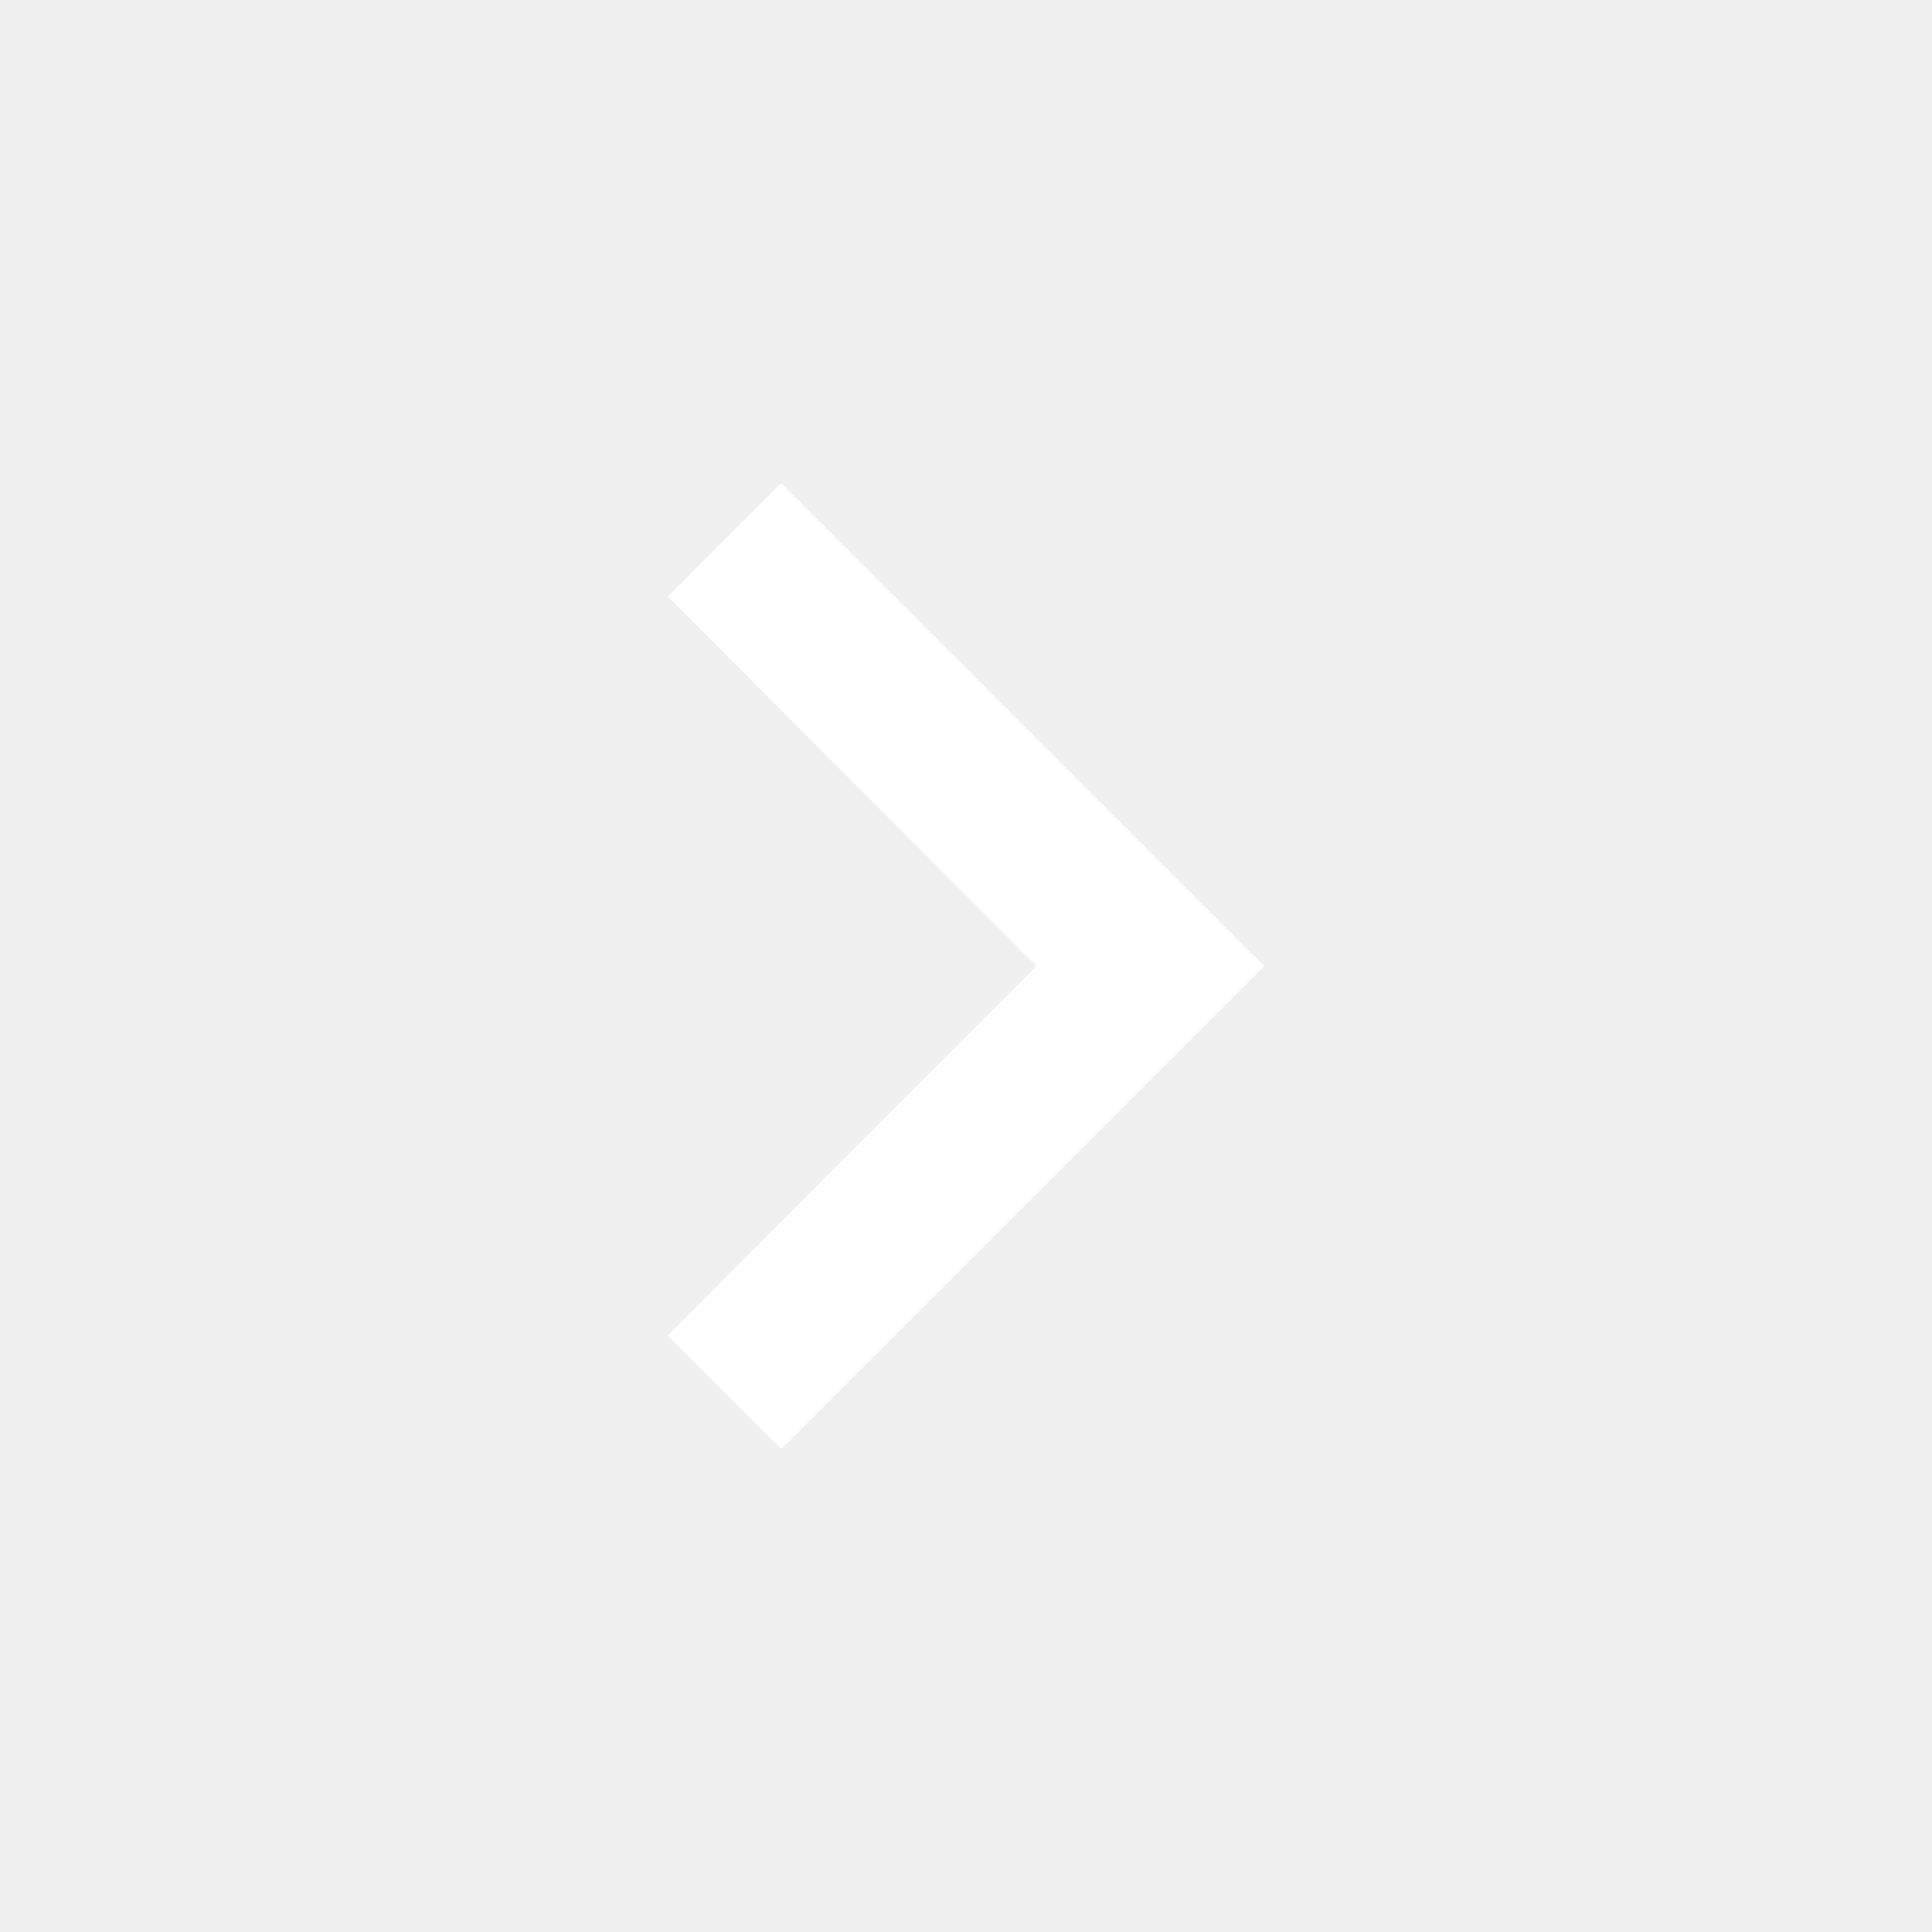
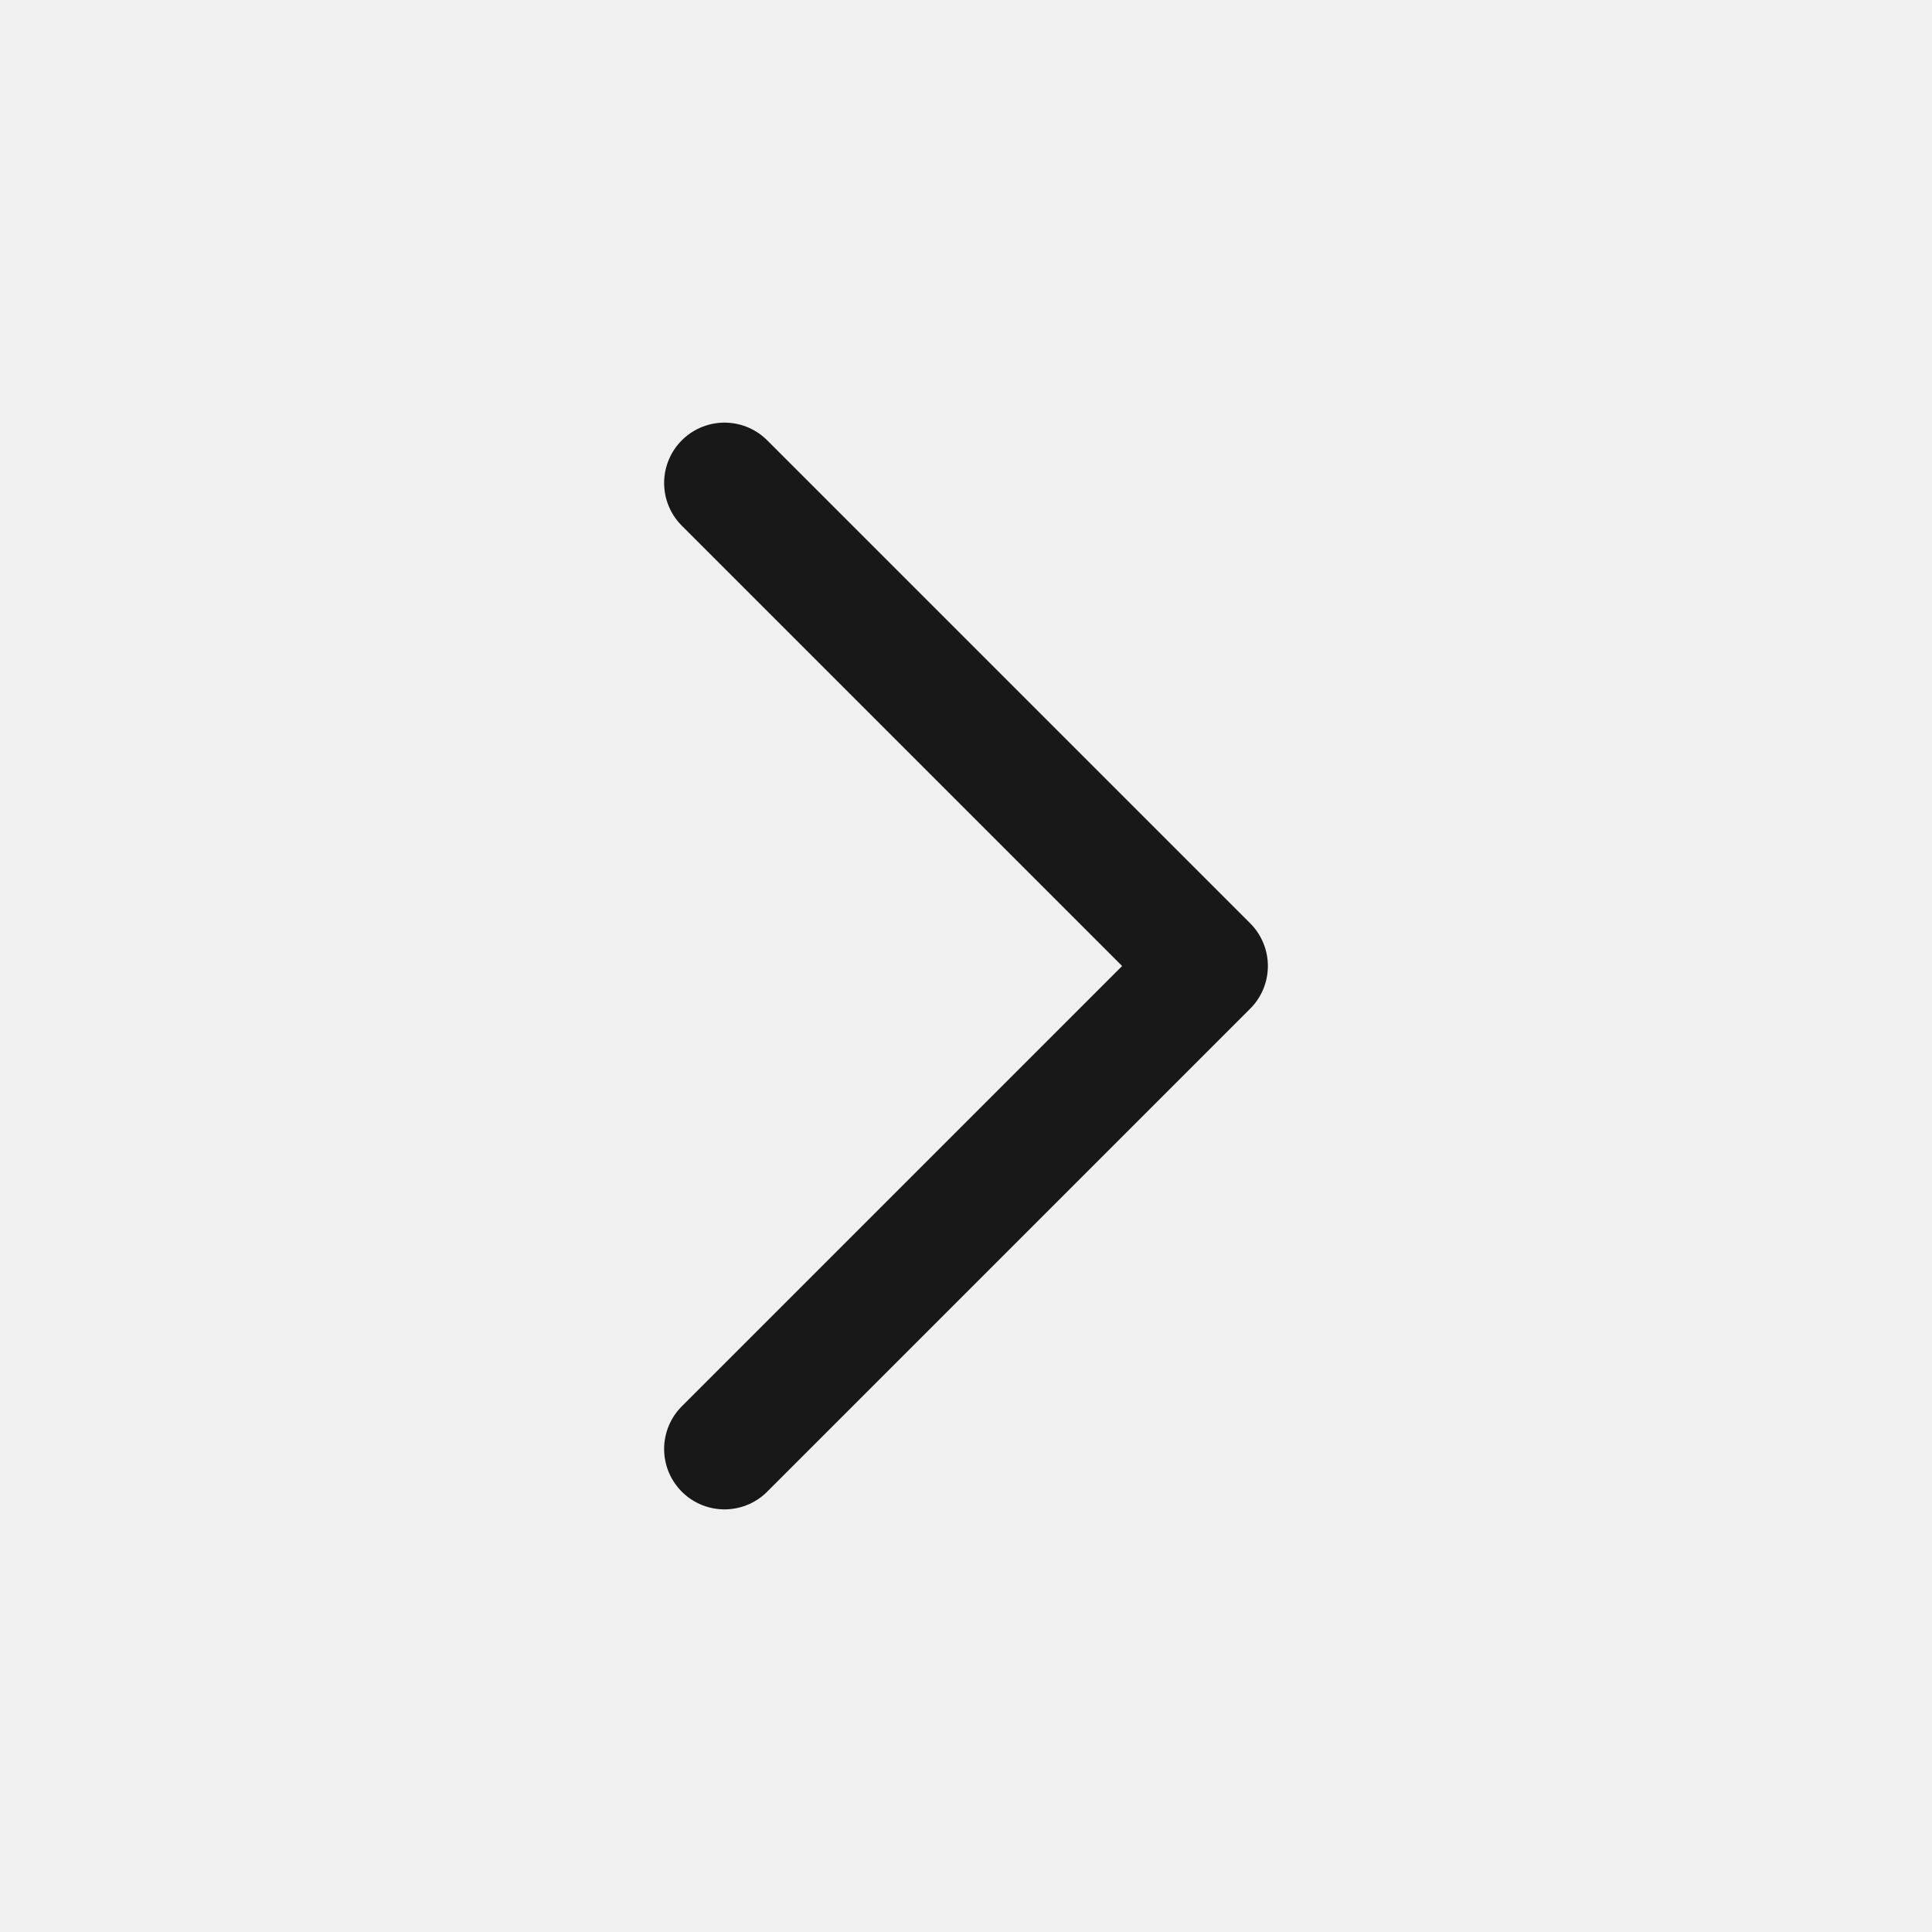
- <svg xmlns="http://www.w3.org/2000/svg" width="22" height="22" viewBox="0 0 22 22" fill="none">
-   <path d="M8.896 5.5L7.604 6.793L11.802 11L7.604 15.207L8.896 16.5L14.396 11L8.896 5.5Z" fill="white" />
+ <svg xmlns="http://www.w3.org/2000/svg" width="24" height="24" viewBox="0 0 24 24" fill="none">
+   <path d="M9 18L15 12L9 6" stroke="black" stroke-opacity="0.9" stroke-width="1.5" stroke-linecap="round" stroke-linejoin="round" />
</svg>
